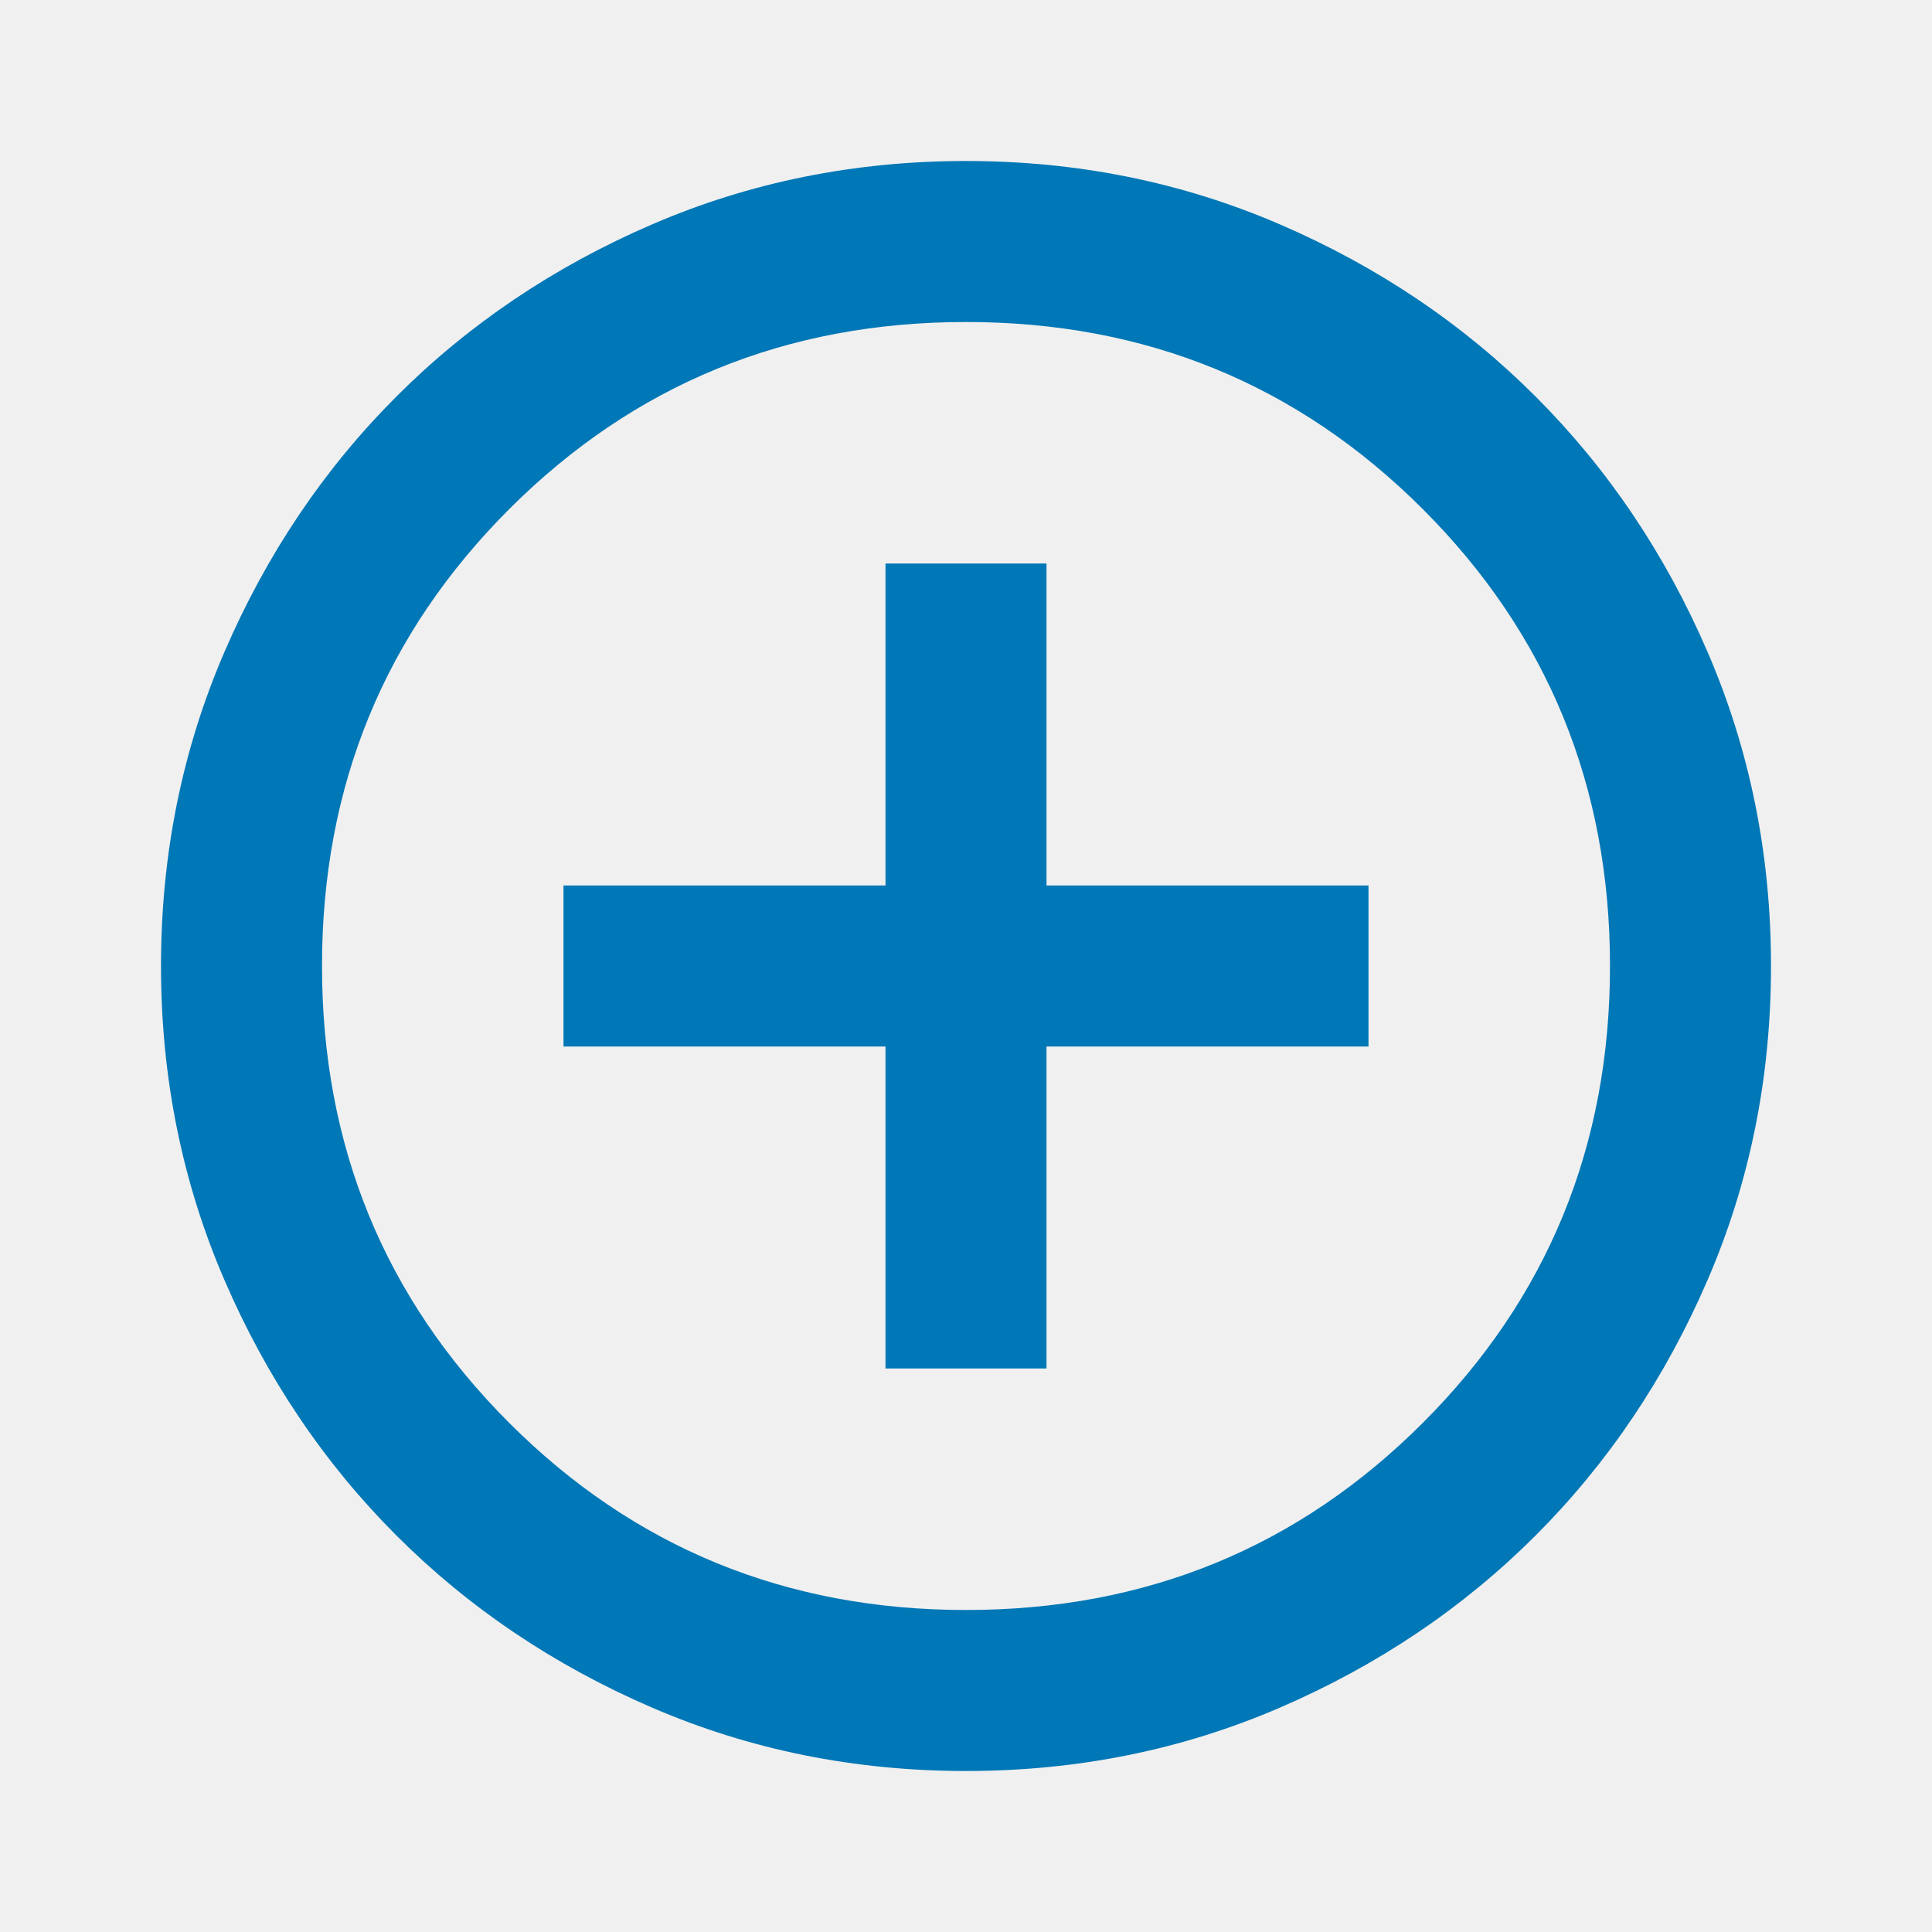
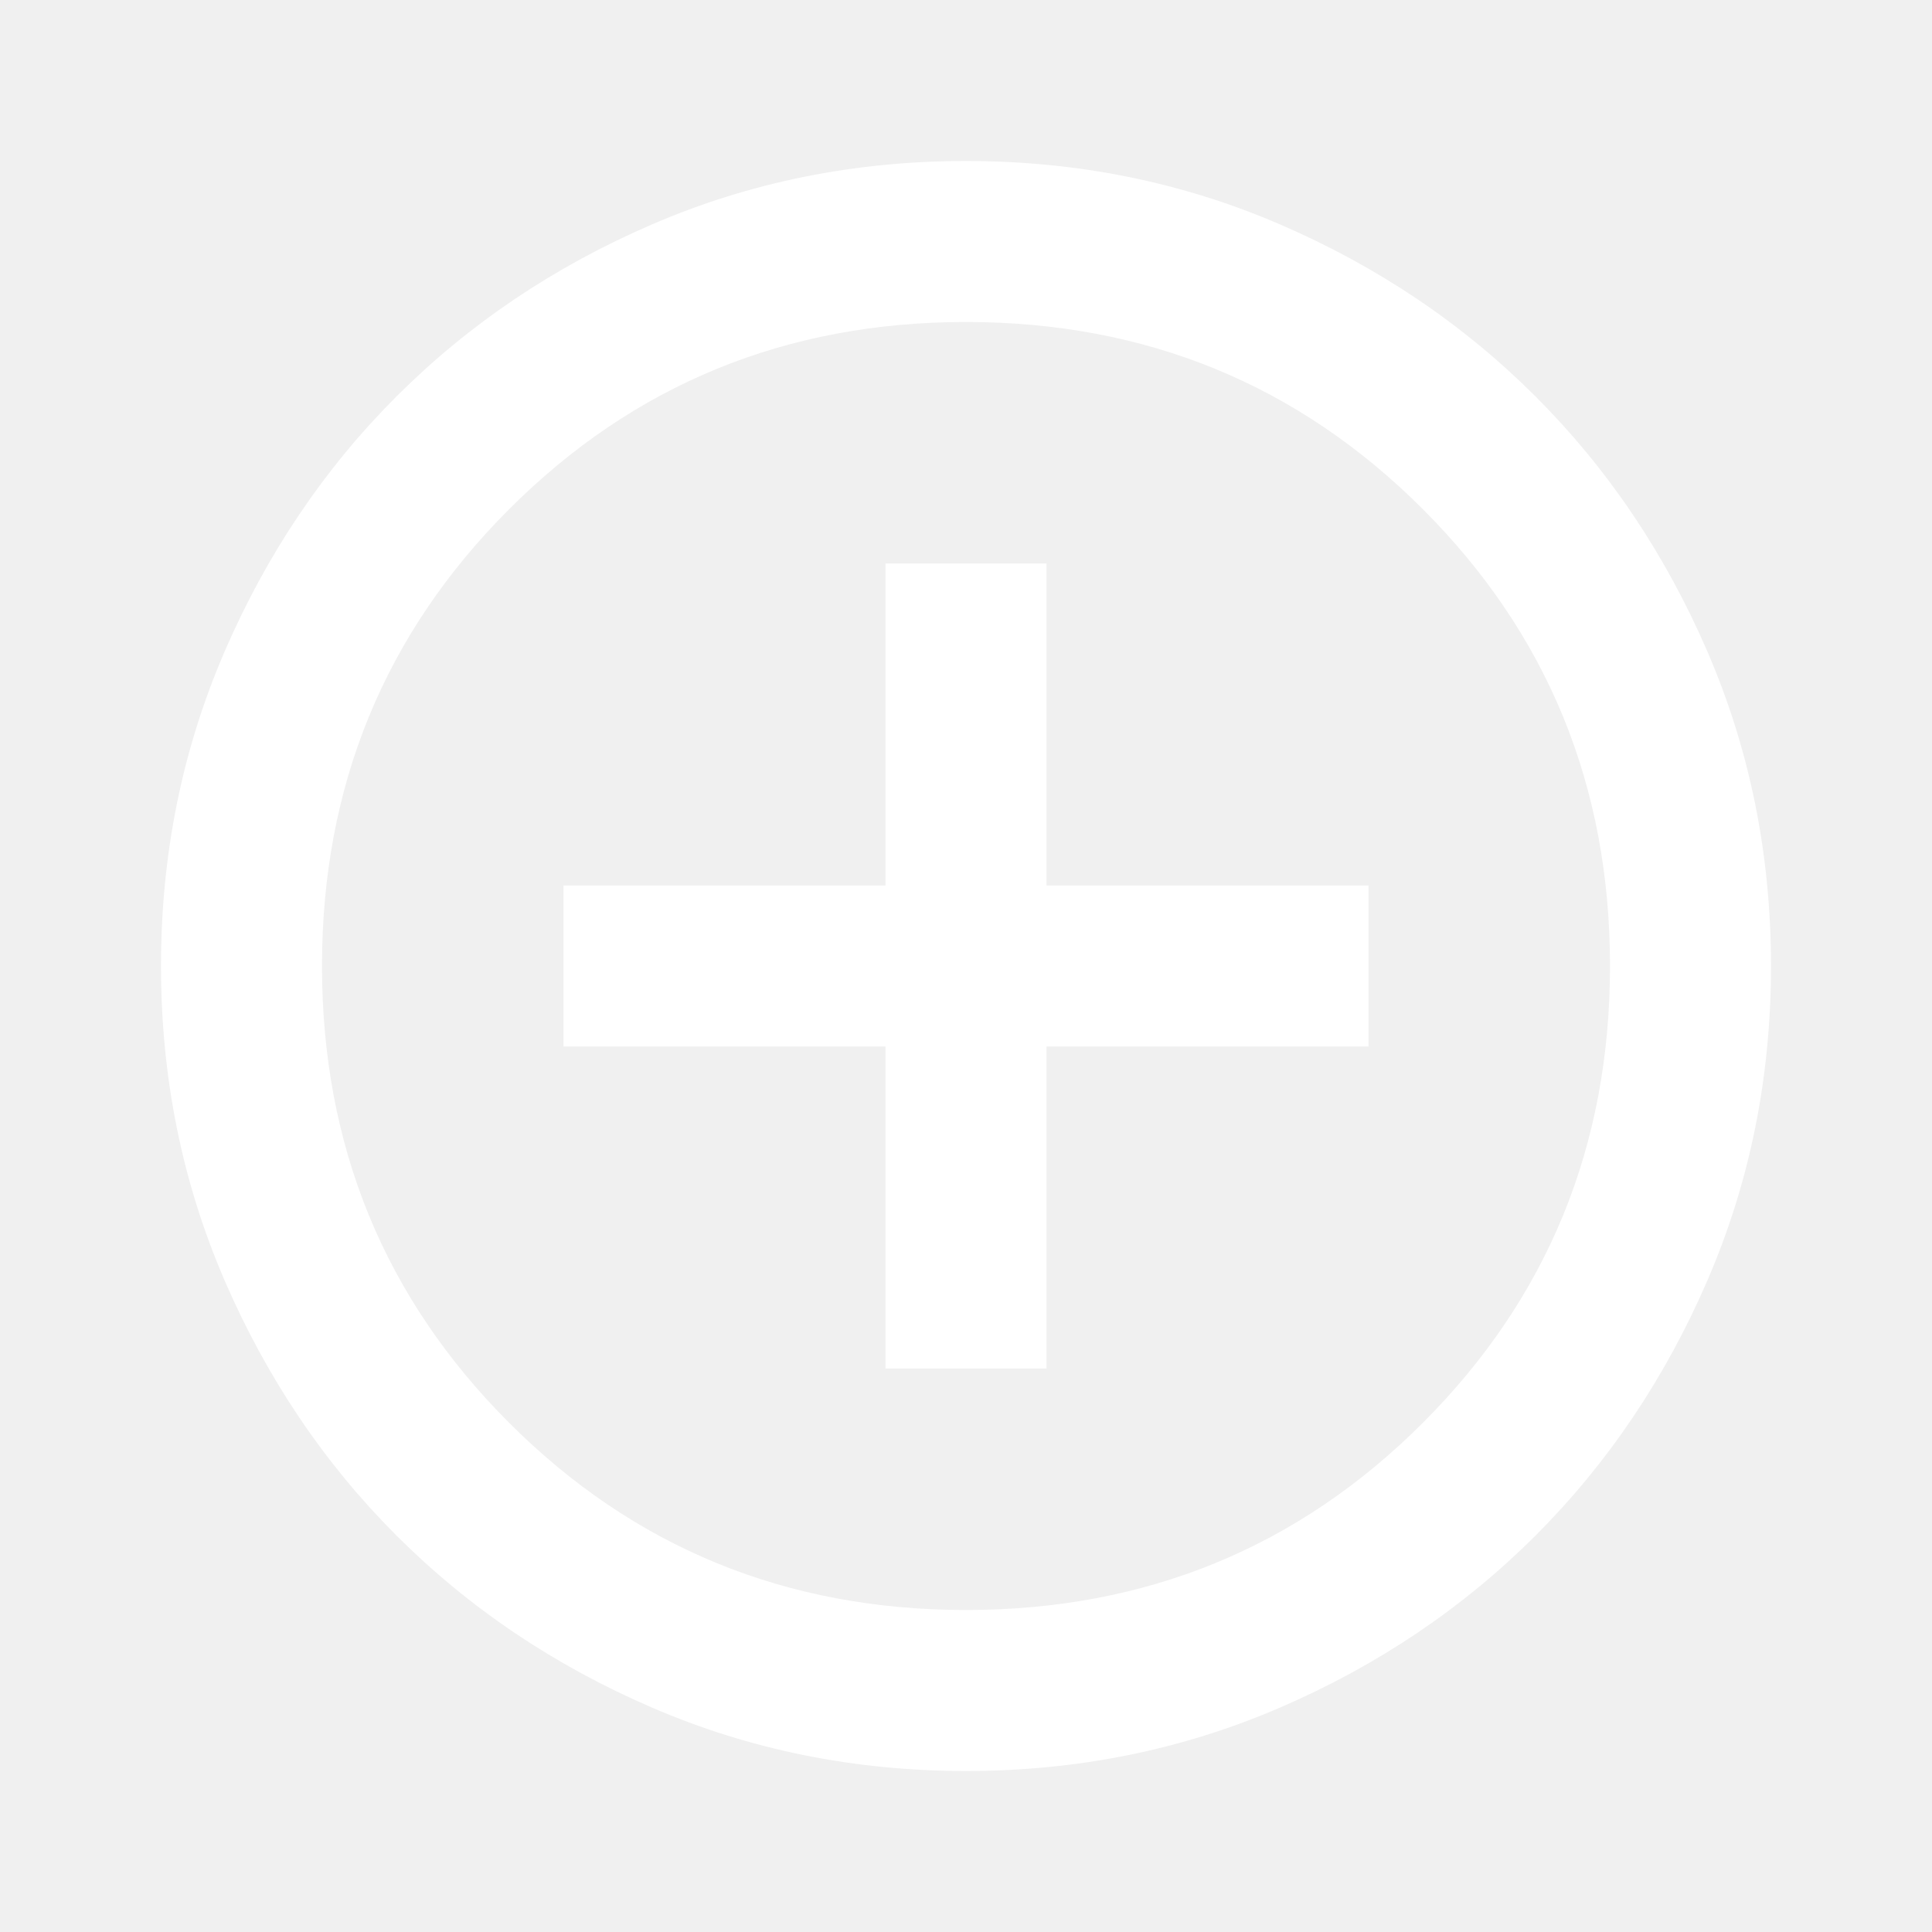
- <svg xmlns="http://www.w3.org/2000/svg" height="24px" viewBox="0 -960 960 960" width="24px" fill="#0077B6">
+ <svg xmlns="http://www.w3.org/2000/svg" height="24px" viewBox="0 -960 960 960" width="24px" fill="#ffffff">
  <path d="M440-280h80v-160h160v-80H520v-160h-80v160H280v80h160v160Zm40 200q-83 0-156-31.5T197-197q-54-54-85.5-127T80-480q0-83 31.5-156T197-763q54-54 127-85.5T480-880q83 0 156 31.5T763-763q54 54 85.5 127T880-480q0 83-31.5 156T763-197q-54 54-127 85.5T480-80Zm0-80q134 0 227-93t93-227q0-134-93-227t-227-93q-134 0-227 93t-93 227q0 134 93 227t227 93Zm0-320Z" />
</svg>
